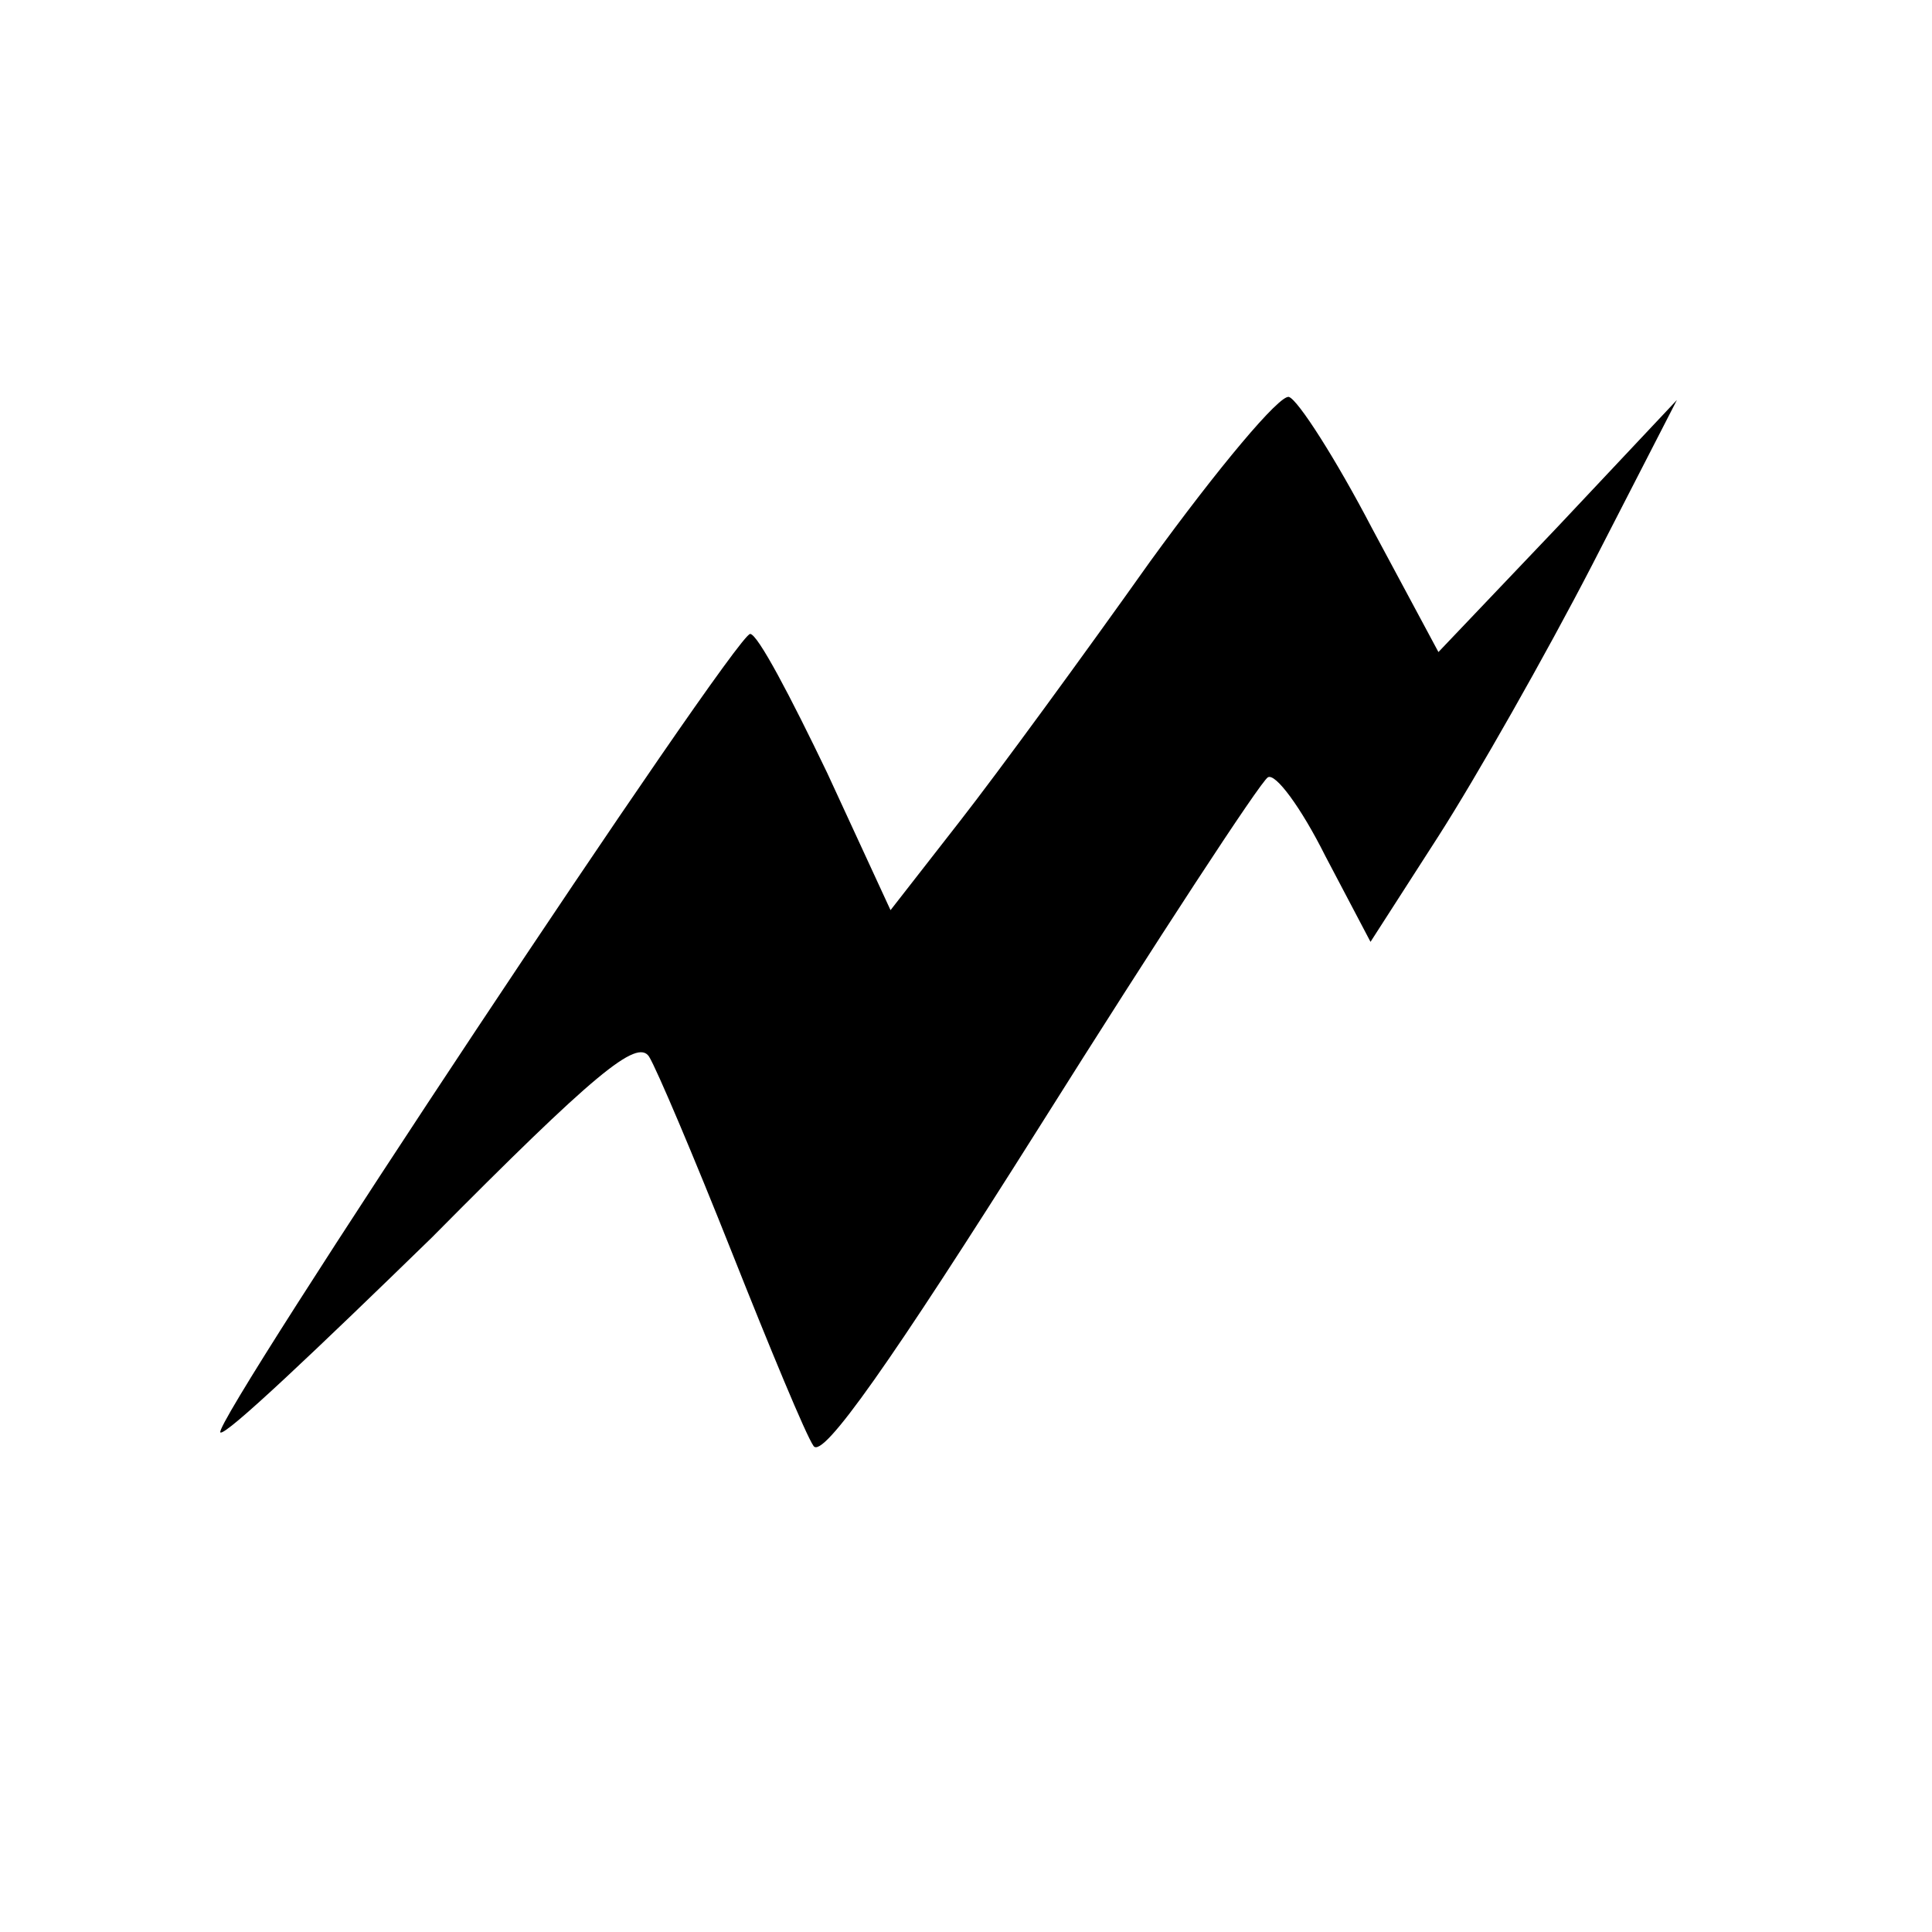
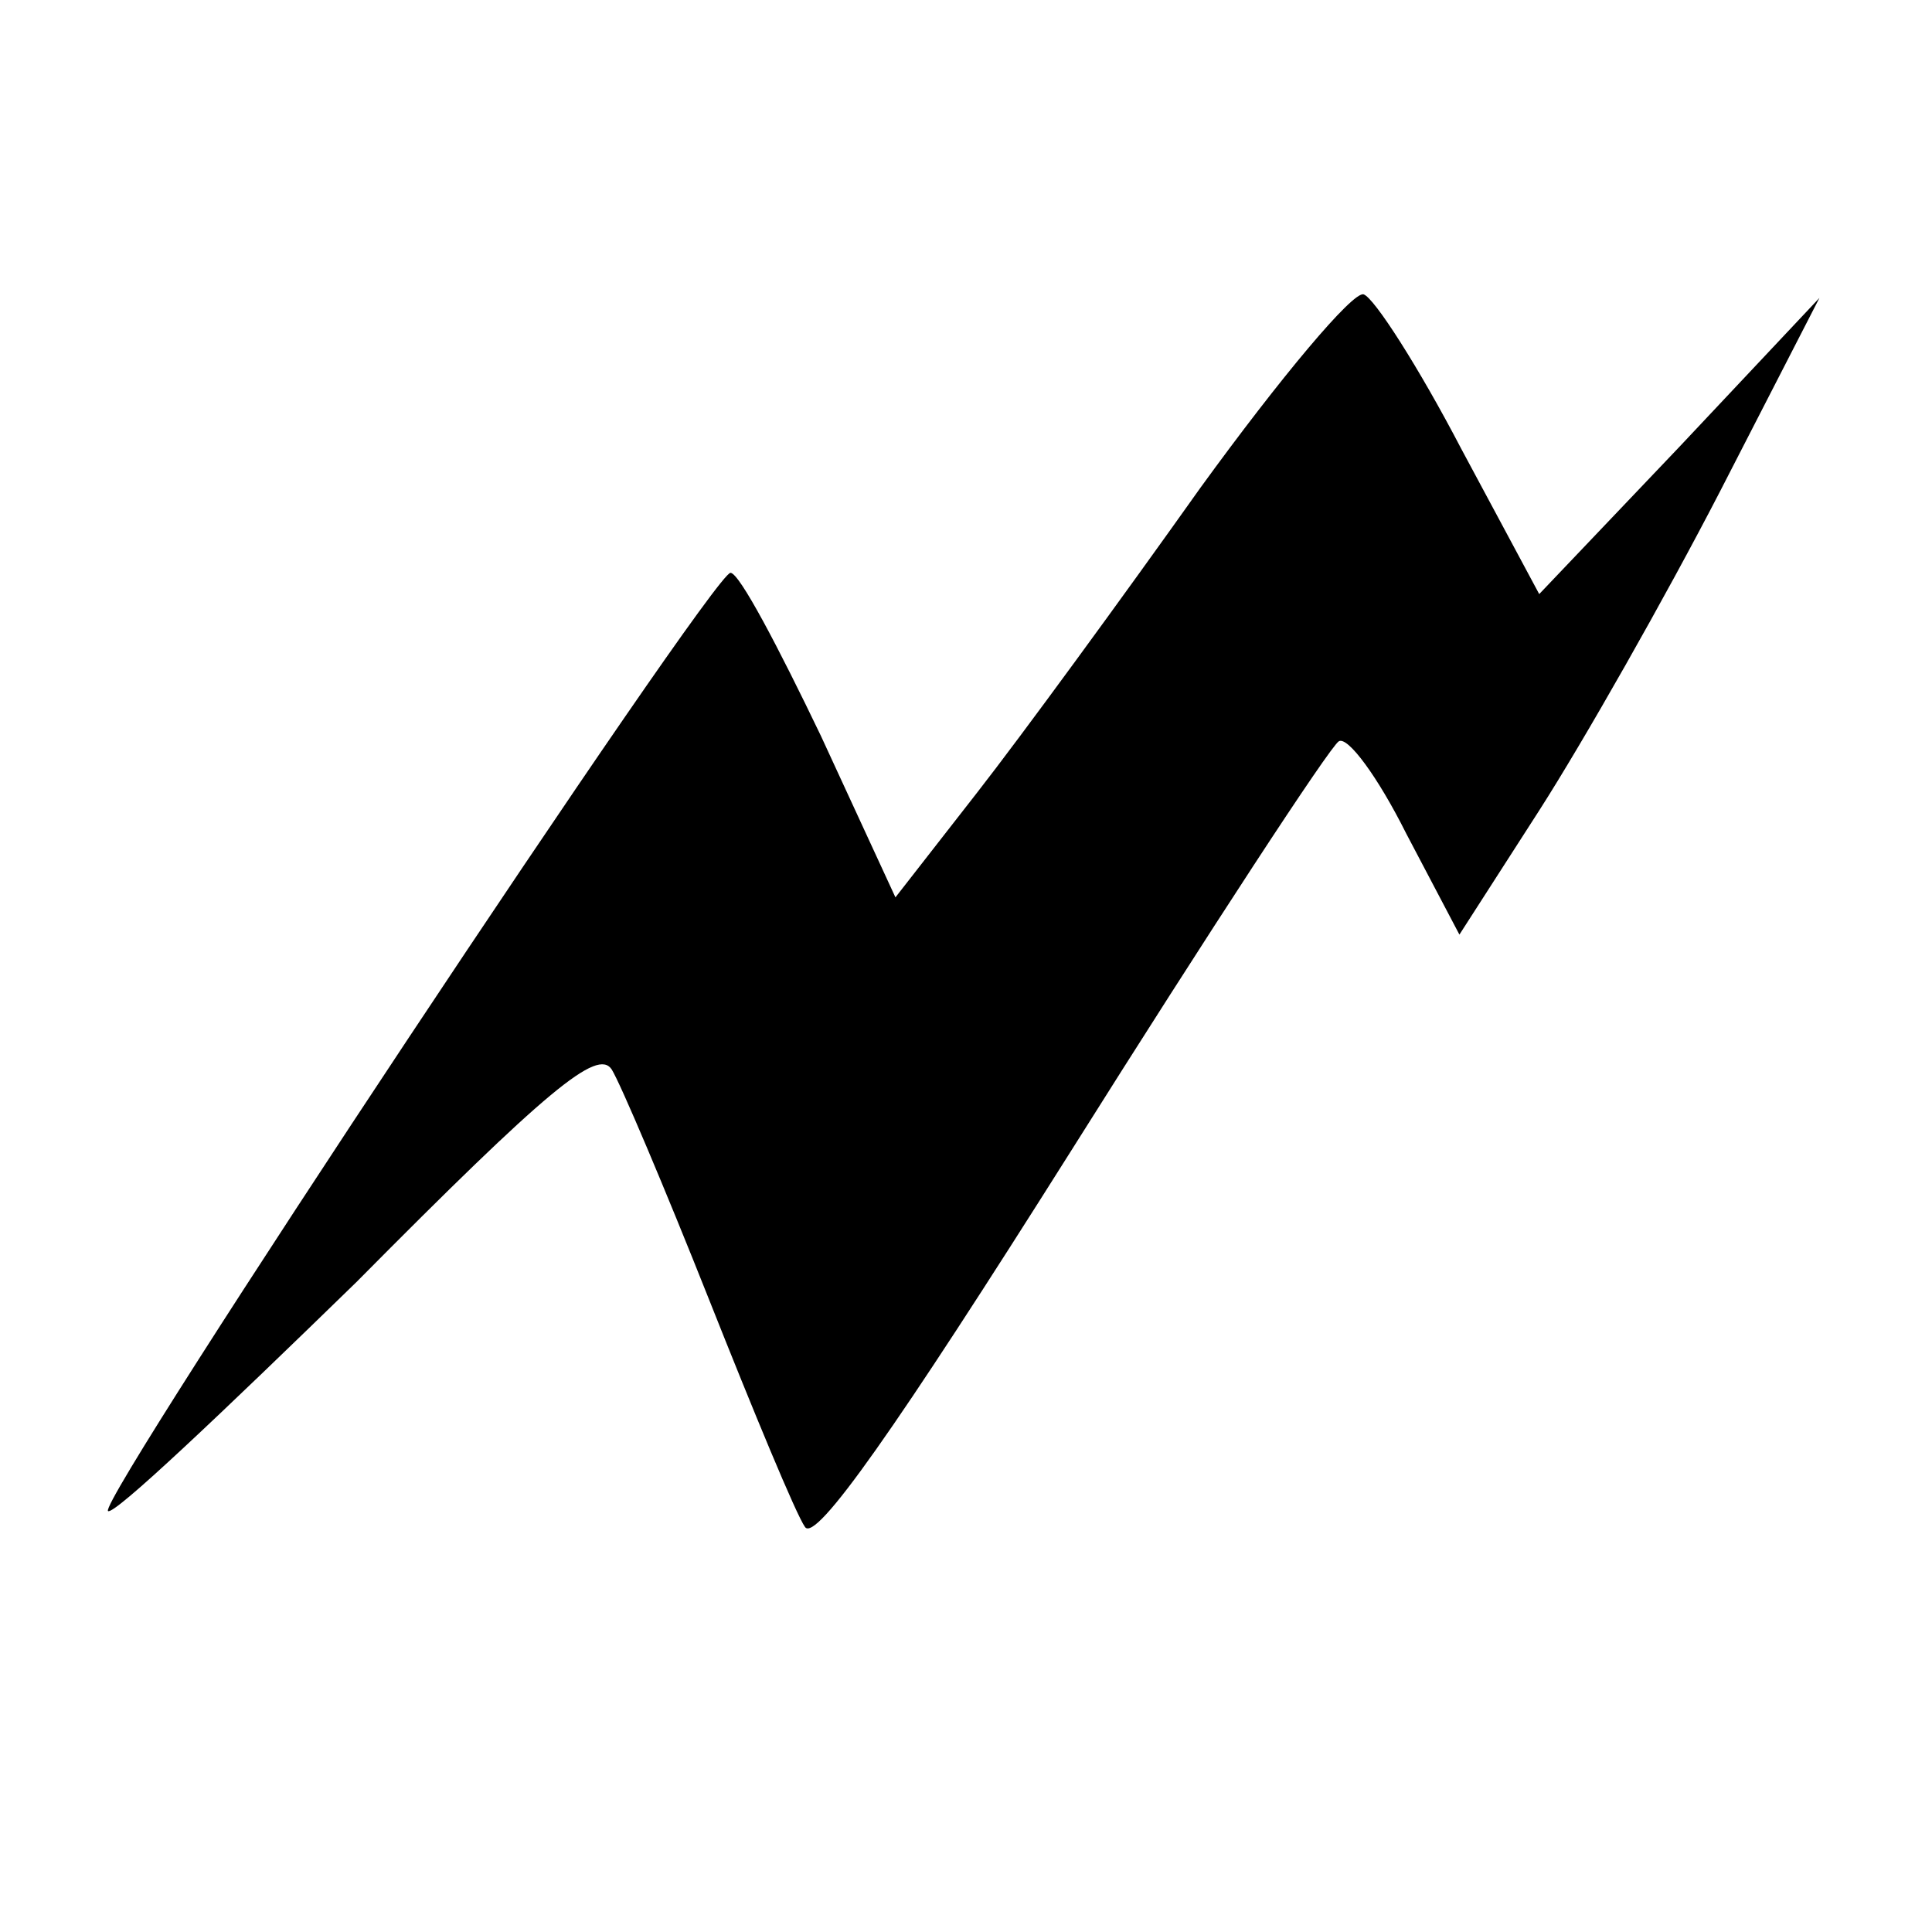
- <svg xmlns="http://www.w3.org/2000/svg" version="1.0" width="128pt" height="128pt" viewBox="0 0 128 128" preserveAspectRatio="xMidYMid meet">
-   <g transform="translate(0,128) scale(0.1,-0.1)" fill="#000000" stroke="none">
+ <svg xmlns="http://www.w3.org/2000/svg" version="1.0" width="128pt" height="128pt" viewBox="10 -139 128 128" preserveAspectRatio="xMidYMid meet">
+   <g transform="scale(0.1175,-0.1175)" fill="#000000" stroke="none">
    <path d="M762 908 c-44 -62 -101 -140 -126 -172 l-46 -59 -42 91 c-24 50 -46 92 -51 92 -10 0 -357 -523 -351 -529 3 -3 65 56 140 129 108 109 136 132 144 120 5 -8 30 -67 55 -130 25 -63 49 -121 54 -128 6 -9 51 55 150 212 78 124 146 228 151 231 5 3 22 -20 38 -52 l30 -57 45 70 c25 39 71 120 102 180 l56 109 -79 -84 -79 -83 -44 82 c-24 46 -49 85 -55 87 -6 2 -47 -47 -92 -109z" />
  </g>
</svg>
